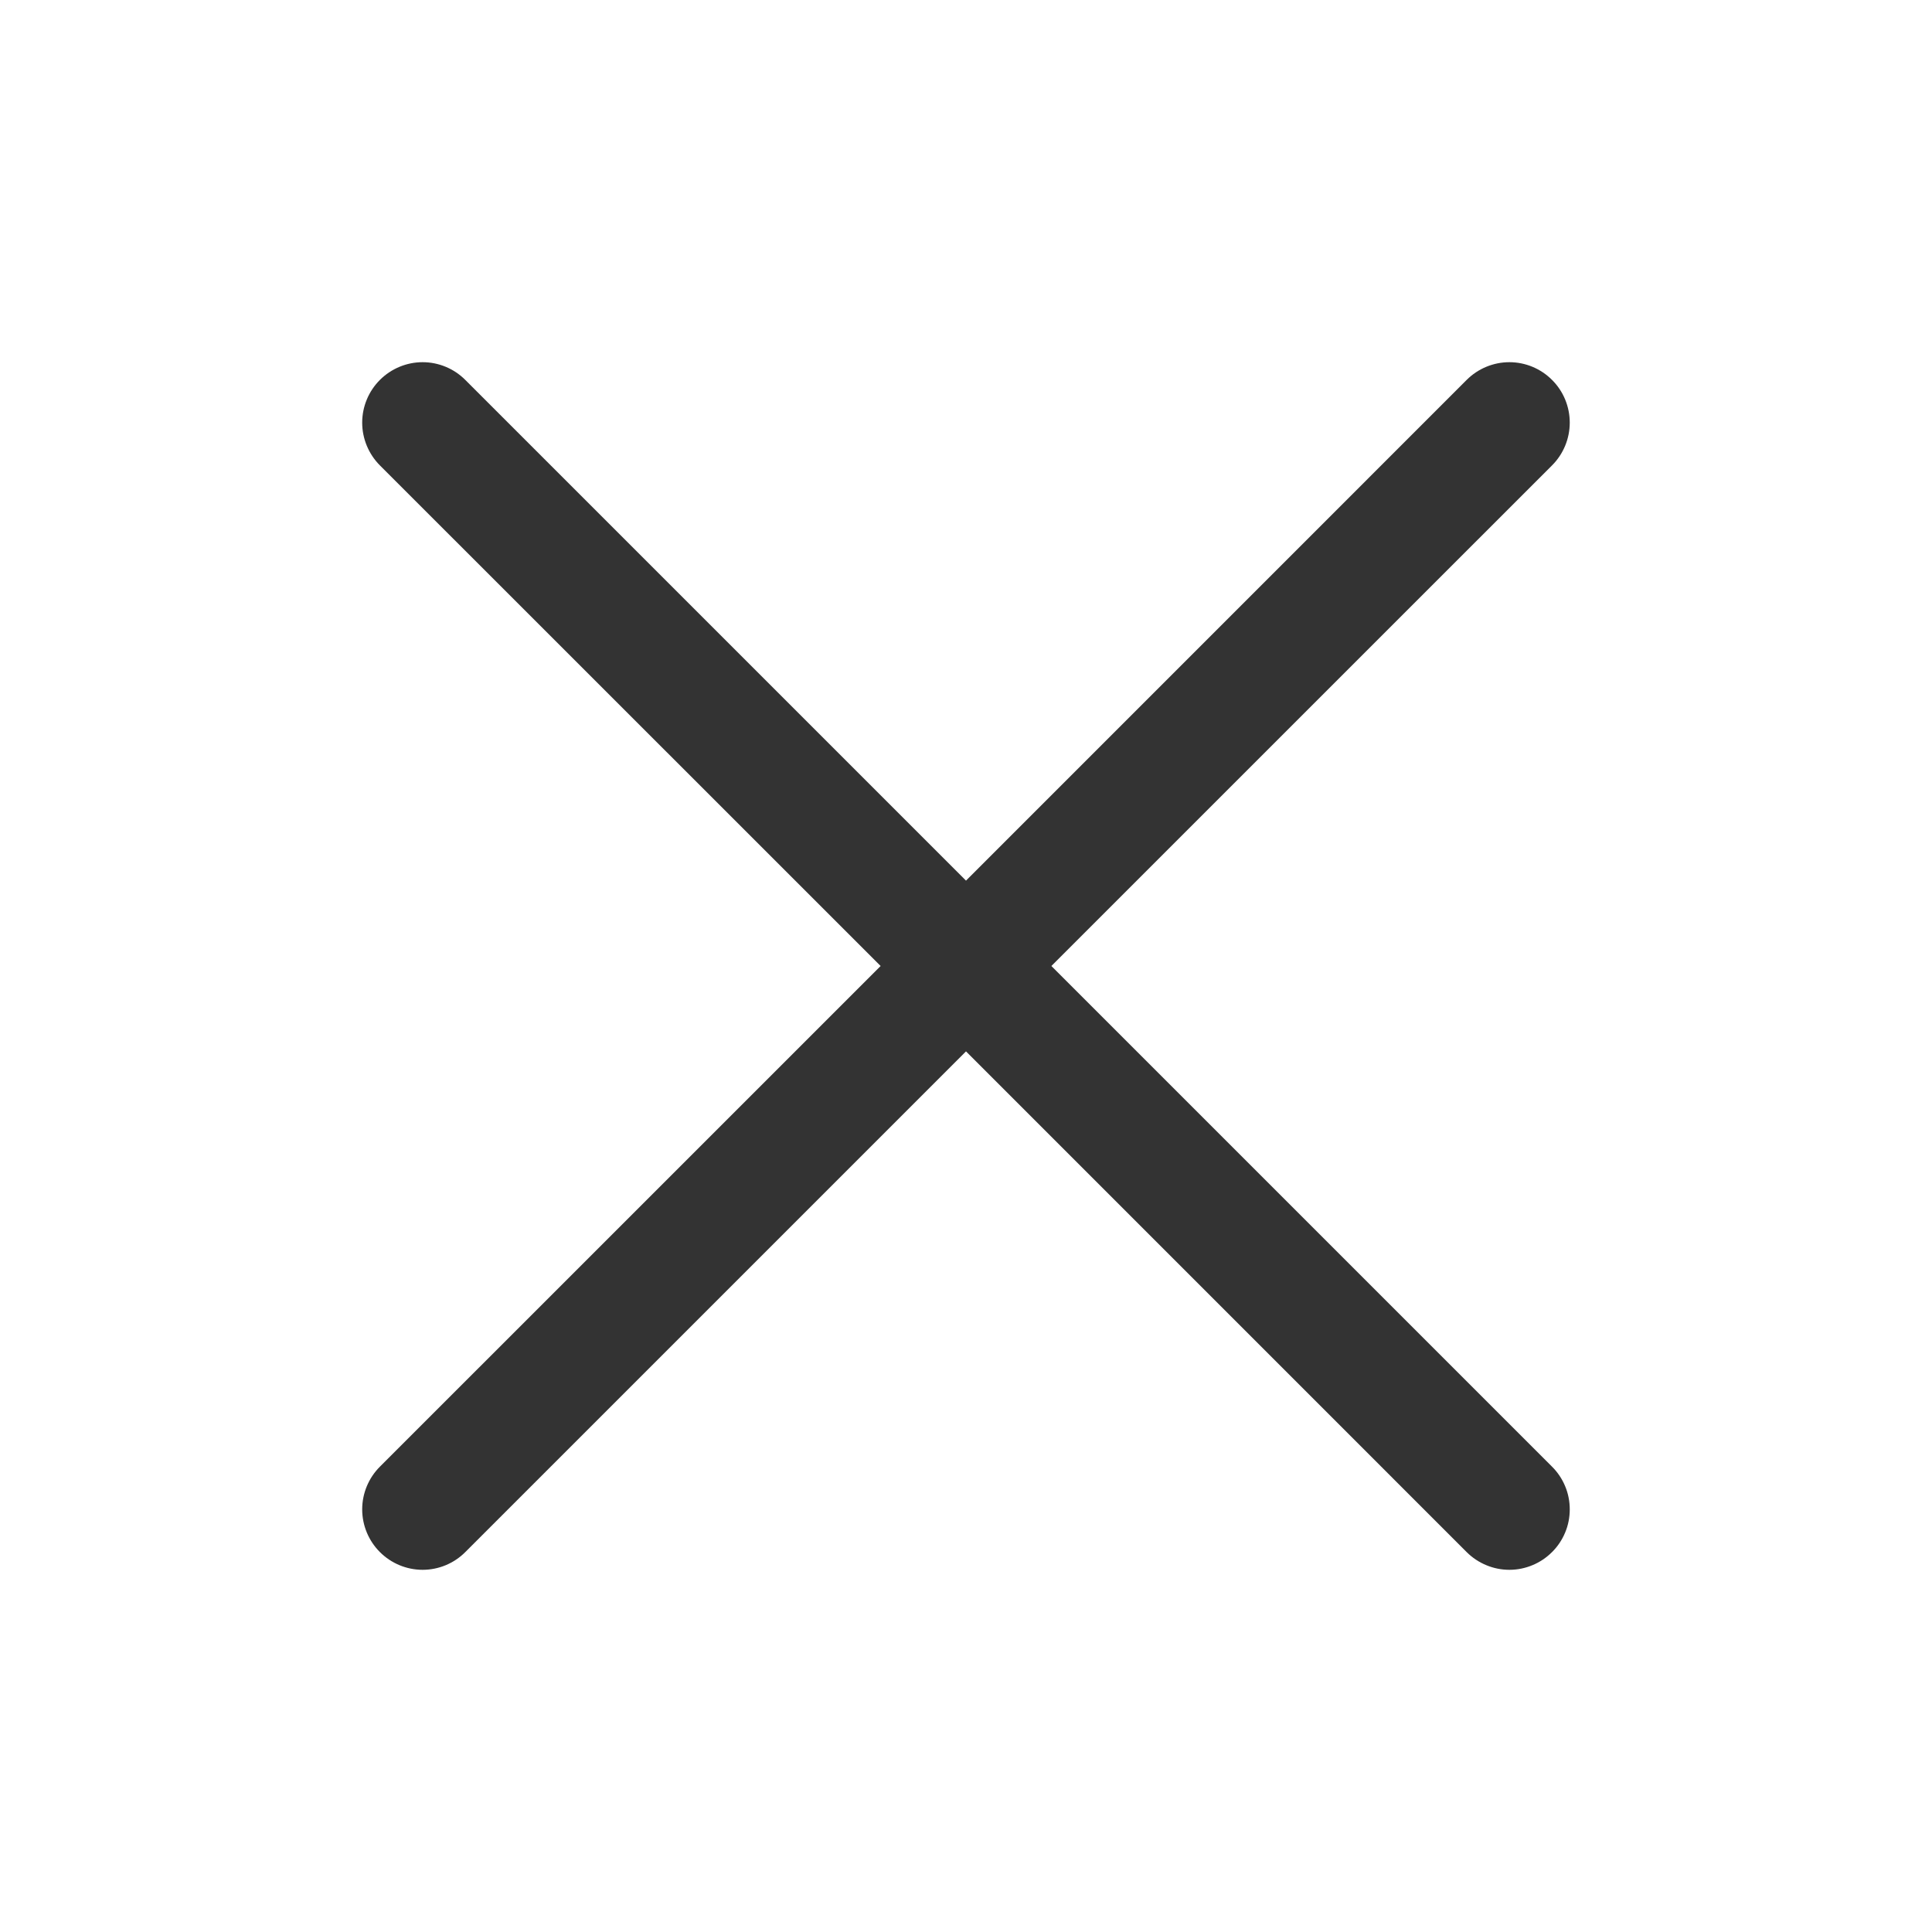
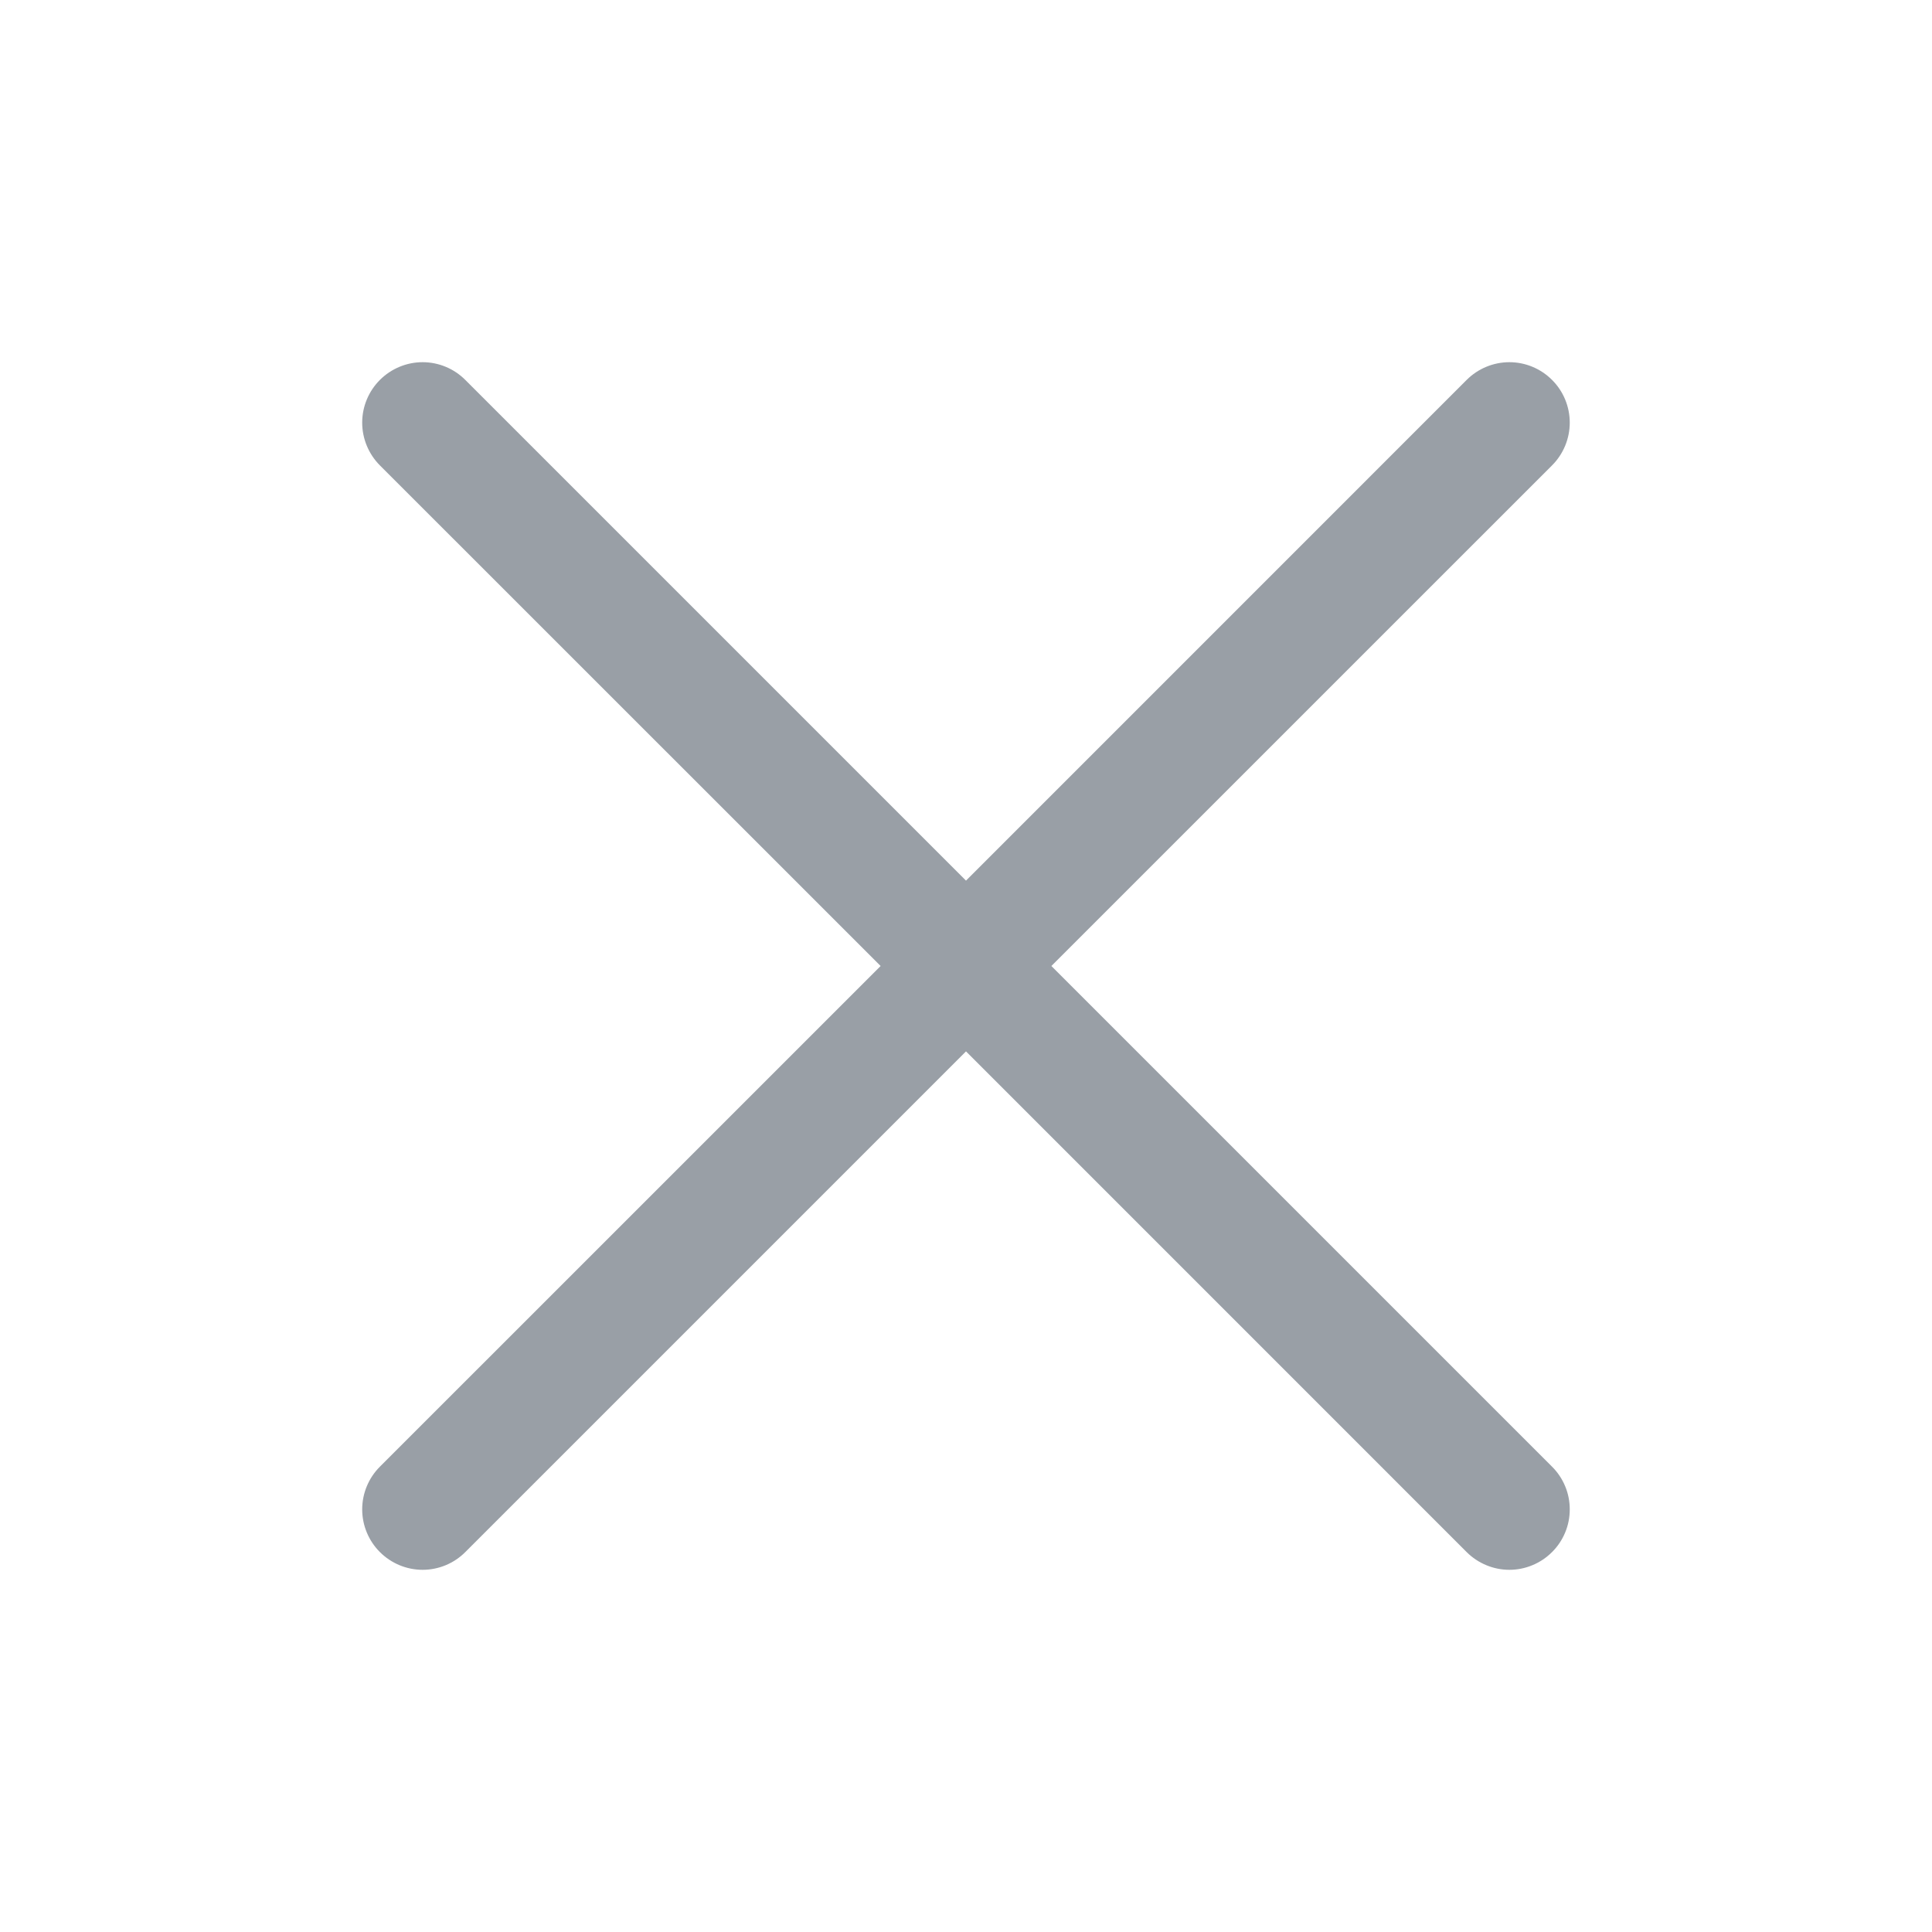
<svg xmlns="http://www.w3.org/2000/svg" width="32" height="32" viewBox="0 0 32 32" fill="none">
-   <path d="M25.707 24.293C25.8 24.385 25.874 24.496 25.924 24.617C25.975 24.738 26 24.869 26 25C26 25.131 25.975 25.262 25.924 25.383C25.874 25.504 25.8 25.615 25.707 25.707C25.614 25.8 25.504 25.874 25.383 25.924C25.261 25.975 25.131 26.001 25 26.001C24.869 26.001 24.738 25.975 24.617 25.924C24.496 25.874 24.385 25.8 24.292 25.707L16 17.414L7.707 25.707C7.52 25.895 7.265 26.001 7 26.001C6.735 26.001 6.48 25.895 6.292 25.707C6.105 25.52 5.999 25.265 5.999 25C5.999 24.735 6.105 24.48 6.292 24.293L14.586 16L6.292 7.708C6.105 7.52 5.999 7.265 5.999 7C5.999 6.735 6.105 6.48 6.292 6.293C6.48 6.105 6.735 5.999 7 5.999C7.265 5.999 7.52 6.105 7.707 6.293L16 14.586L24.292 6.293C24.48 6.105 24.735 5.999 25 5.999C25.265 5.999 25.52 6.105 25.707 6.293C25.895 6.48 26 6.735 26 7C26 7.265 25.895 7.52 25.707 7.708L17.414 16L25.707 24.293Z" fill="#333333" />
+   <path d="M25.707 24.293C25.8 24.385 25.874 24.496 25.924 24.617C25.975 24.738 26 24.869 26 25C26 25.131 25.975 25.262 25.924 25.383C25.874 25.504 25.8 25.615 25.707 25.707C25.614 25.8 25.504 25.874 25.383 25.924C25.261 25.975 25.131 26.001 25 26.001C24.869 26.001 24.738 25.975 24.617 25.924C24.496 25.874 24.385 25.8 24.292 25.707L16 17.414L7.707 25.707C7.52 25.895 7.265 26.001 7 26.001C6.735 26.001 6.48 25.895 6.292 25.707C6.105 25.52 5.999 25.265 5.999 25C5.999 24.735 6.105 24.48 6.292 24.293L14.586 16L6.292 7.708C6.105 7.52 5.999 7.265 5.999 7C5.999 6.735 6.105 6.48 6.292 6.293C6.48 6.105 6.735 5.999 7 5.999C7.265 5.999 7.52 6.105 7.707 6.293L16 14.586L24.292 6.293C24.48 6.105 24.735 5.999 25 5.999C25.265 5.999 25.52 6.105 25.707 6.293C25.895 6.48 26 6.735 26 7C26 7.265 25.895 7.52 25.707 7.708L17.414 16L25.707 24.293Z" fill="#999FA6" />
</svg>
